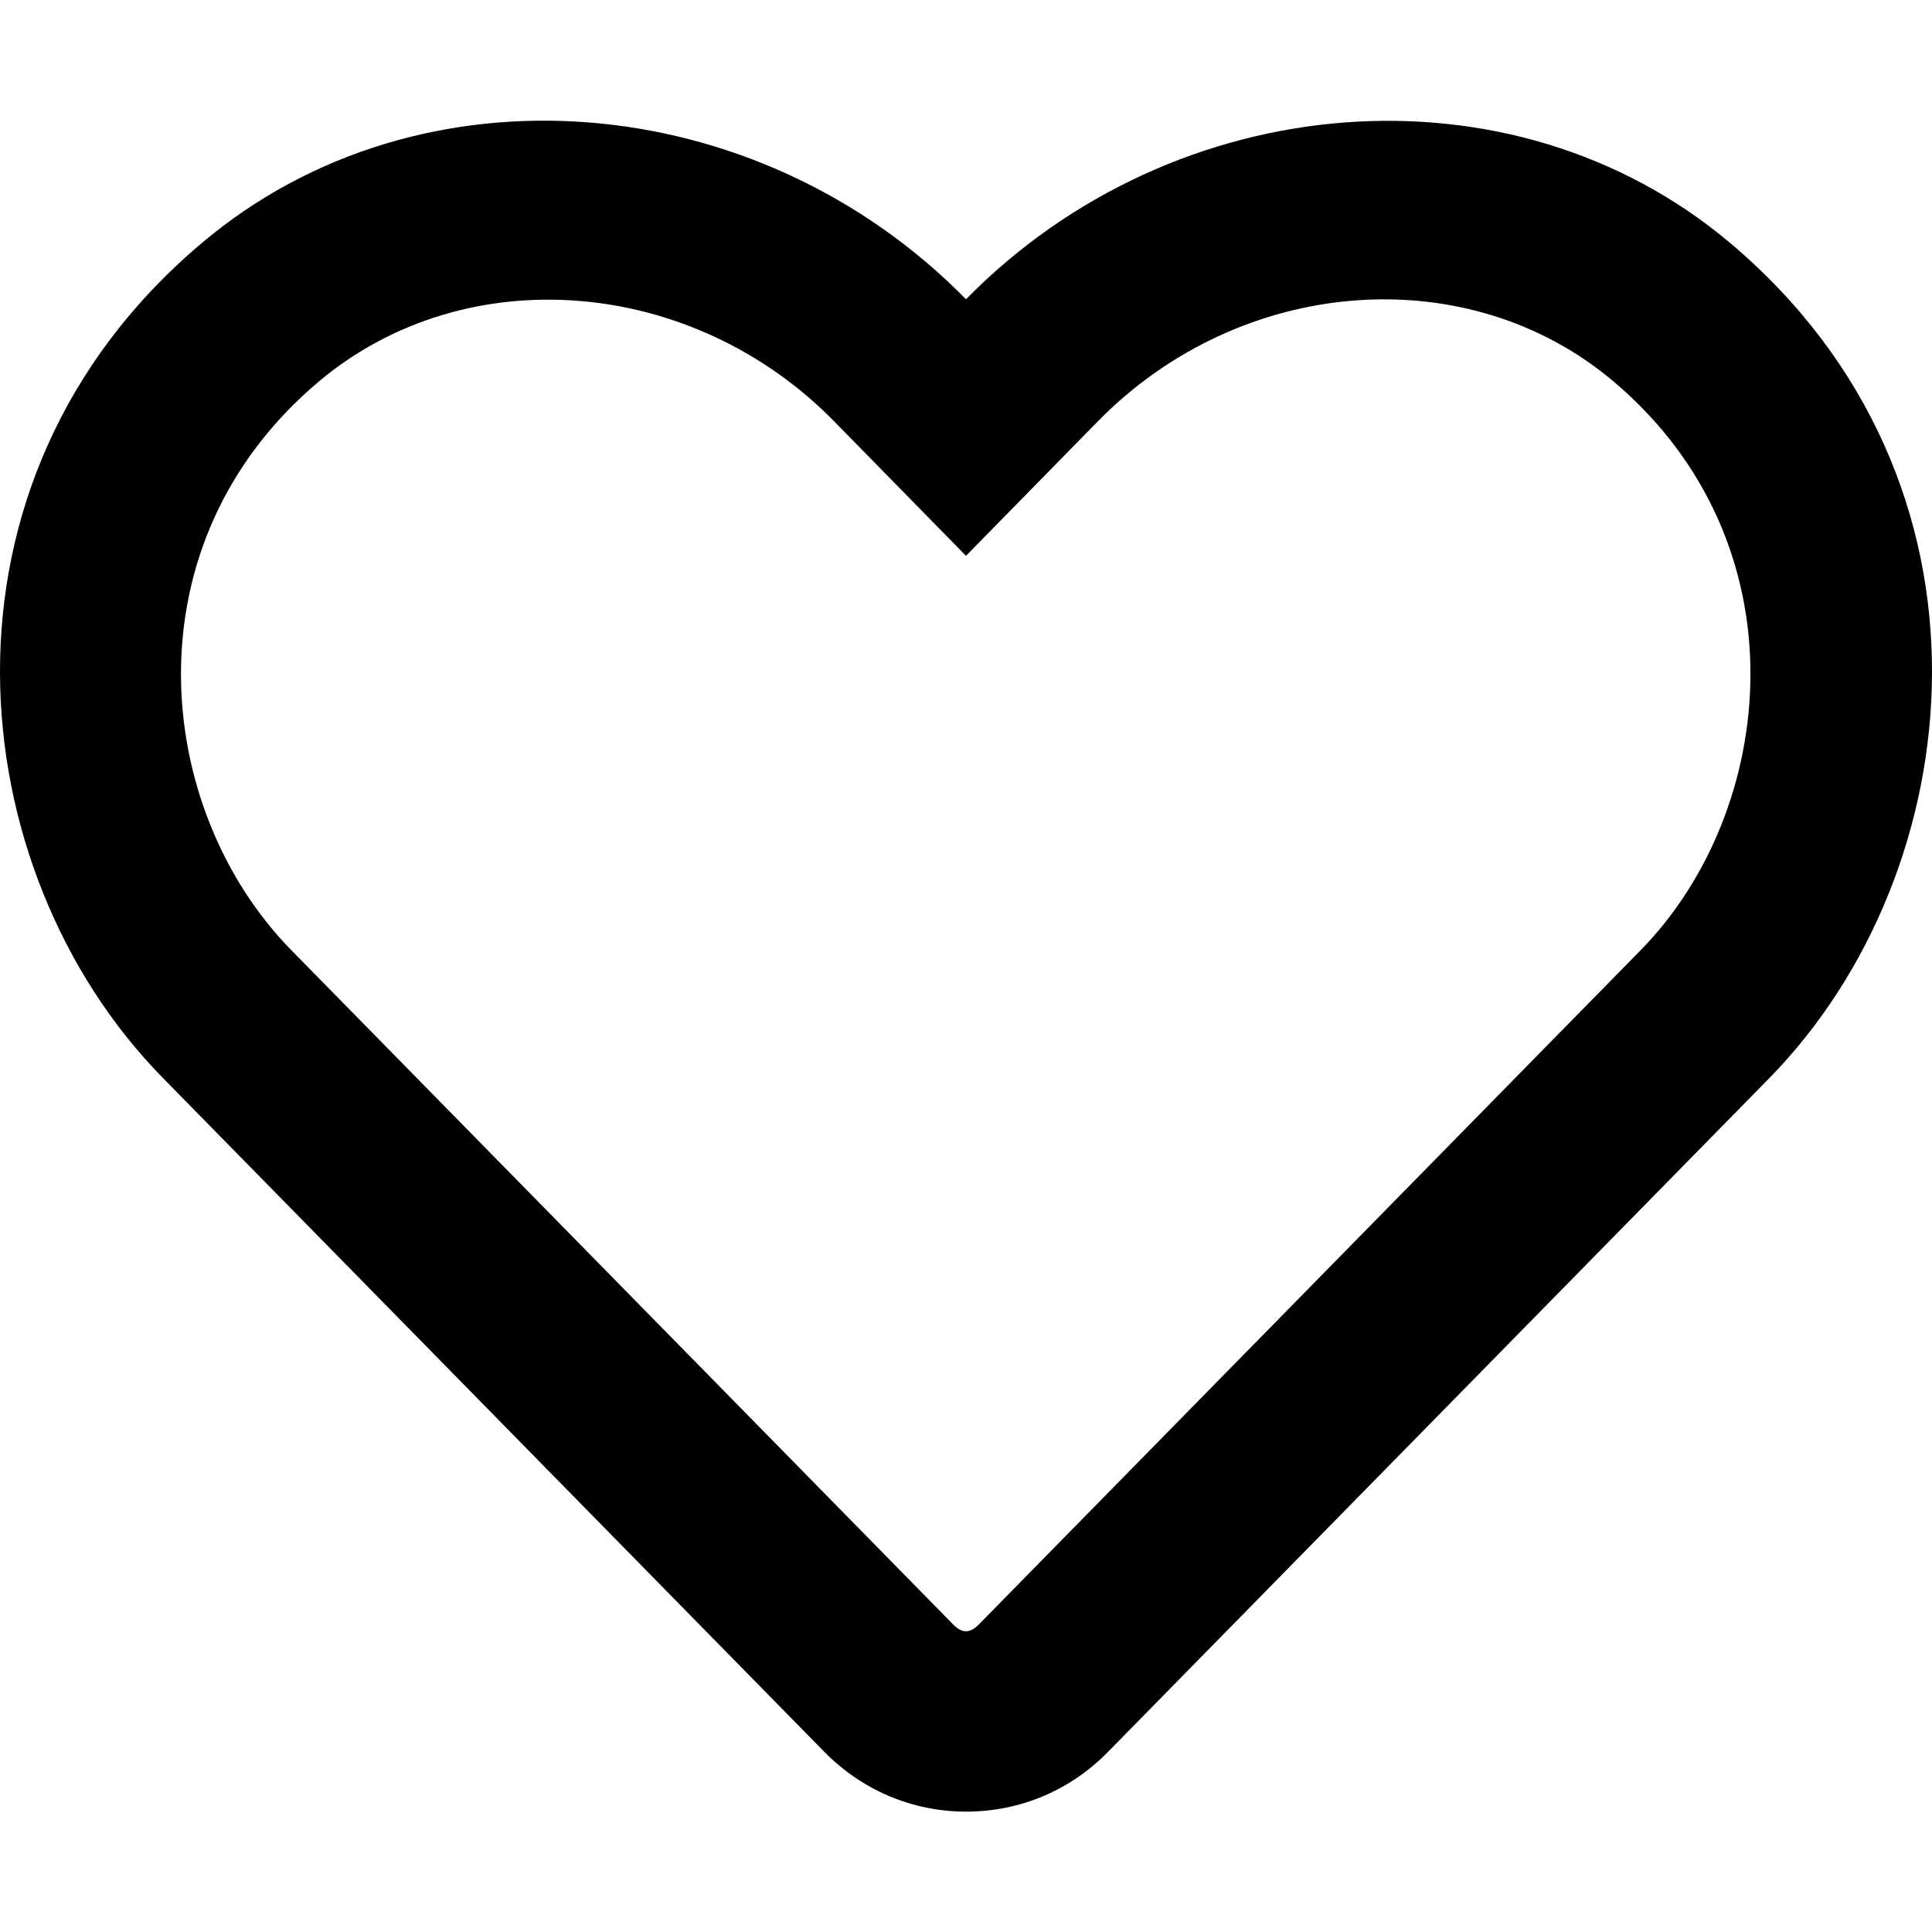
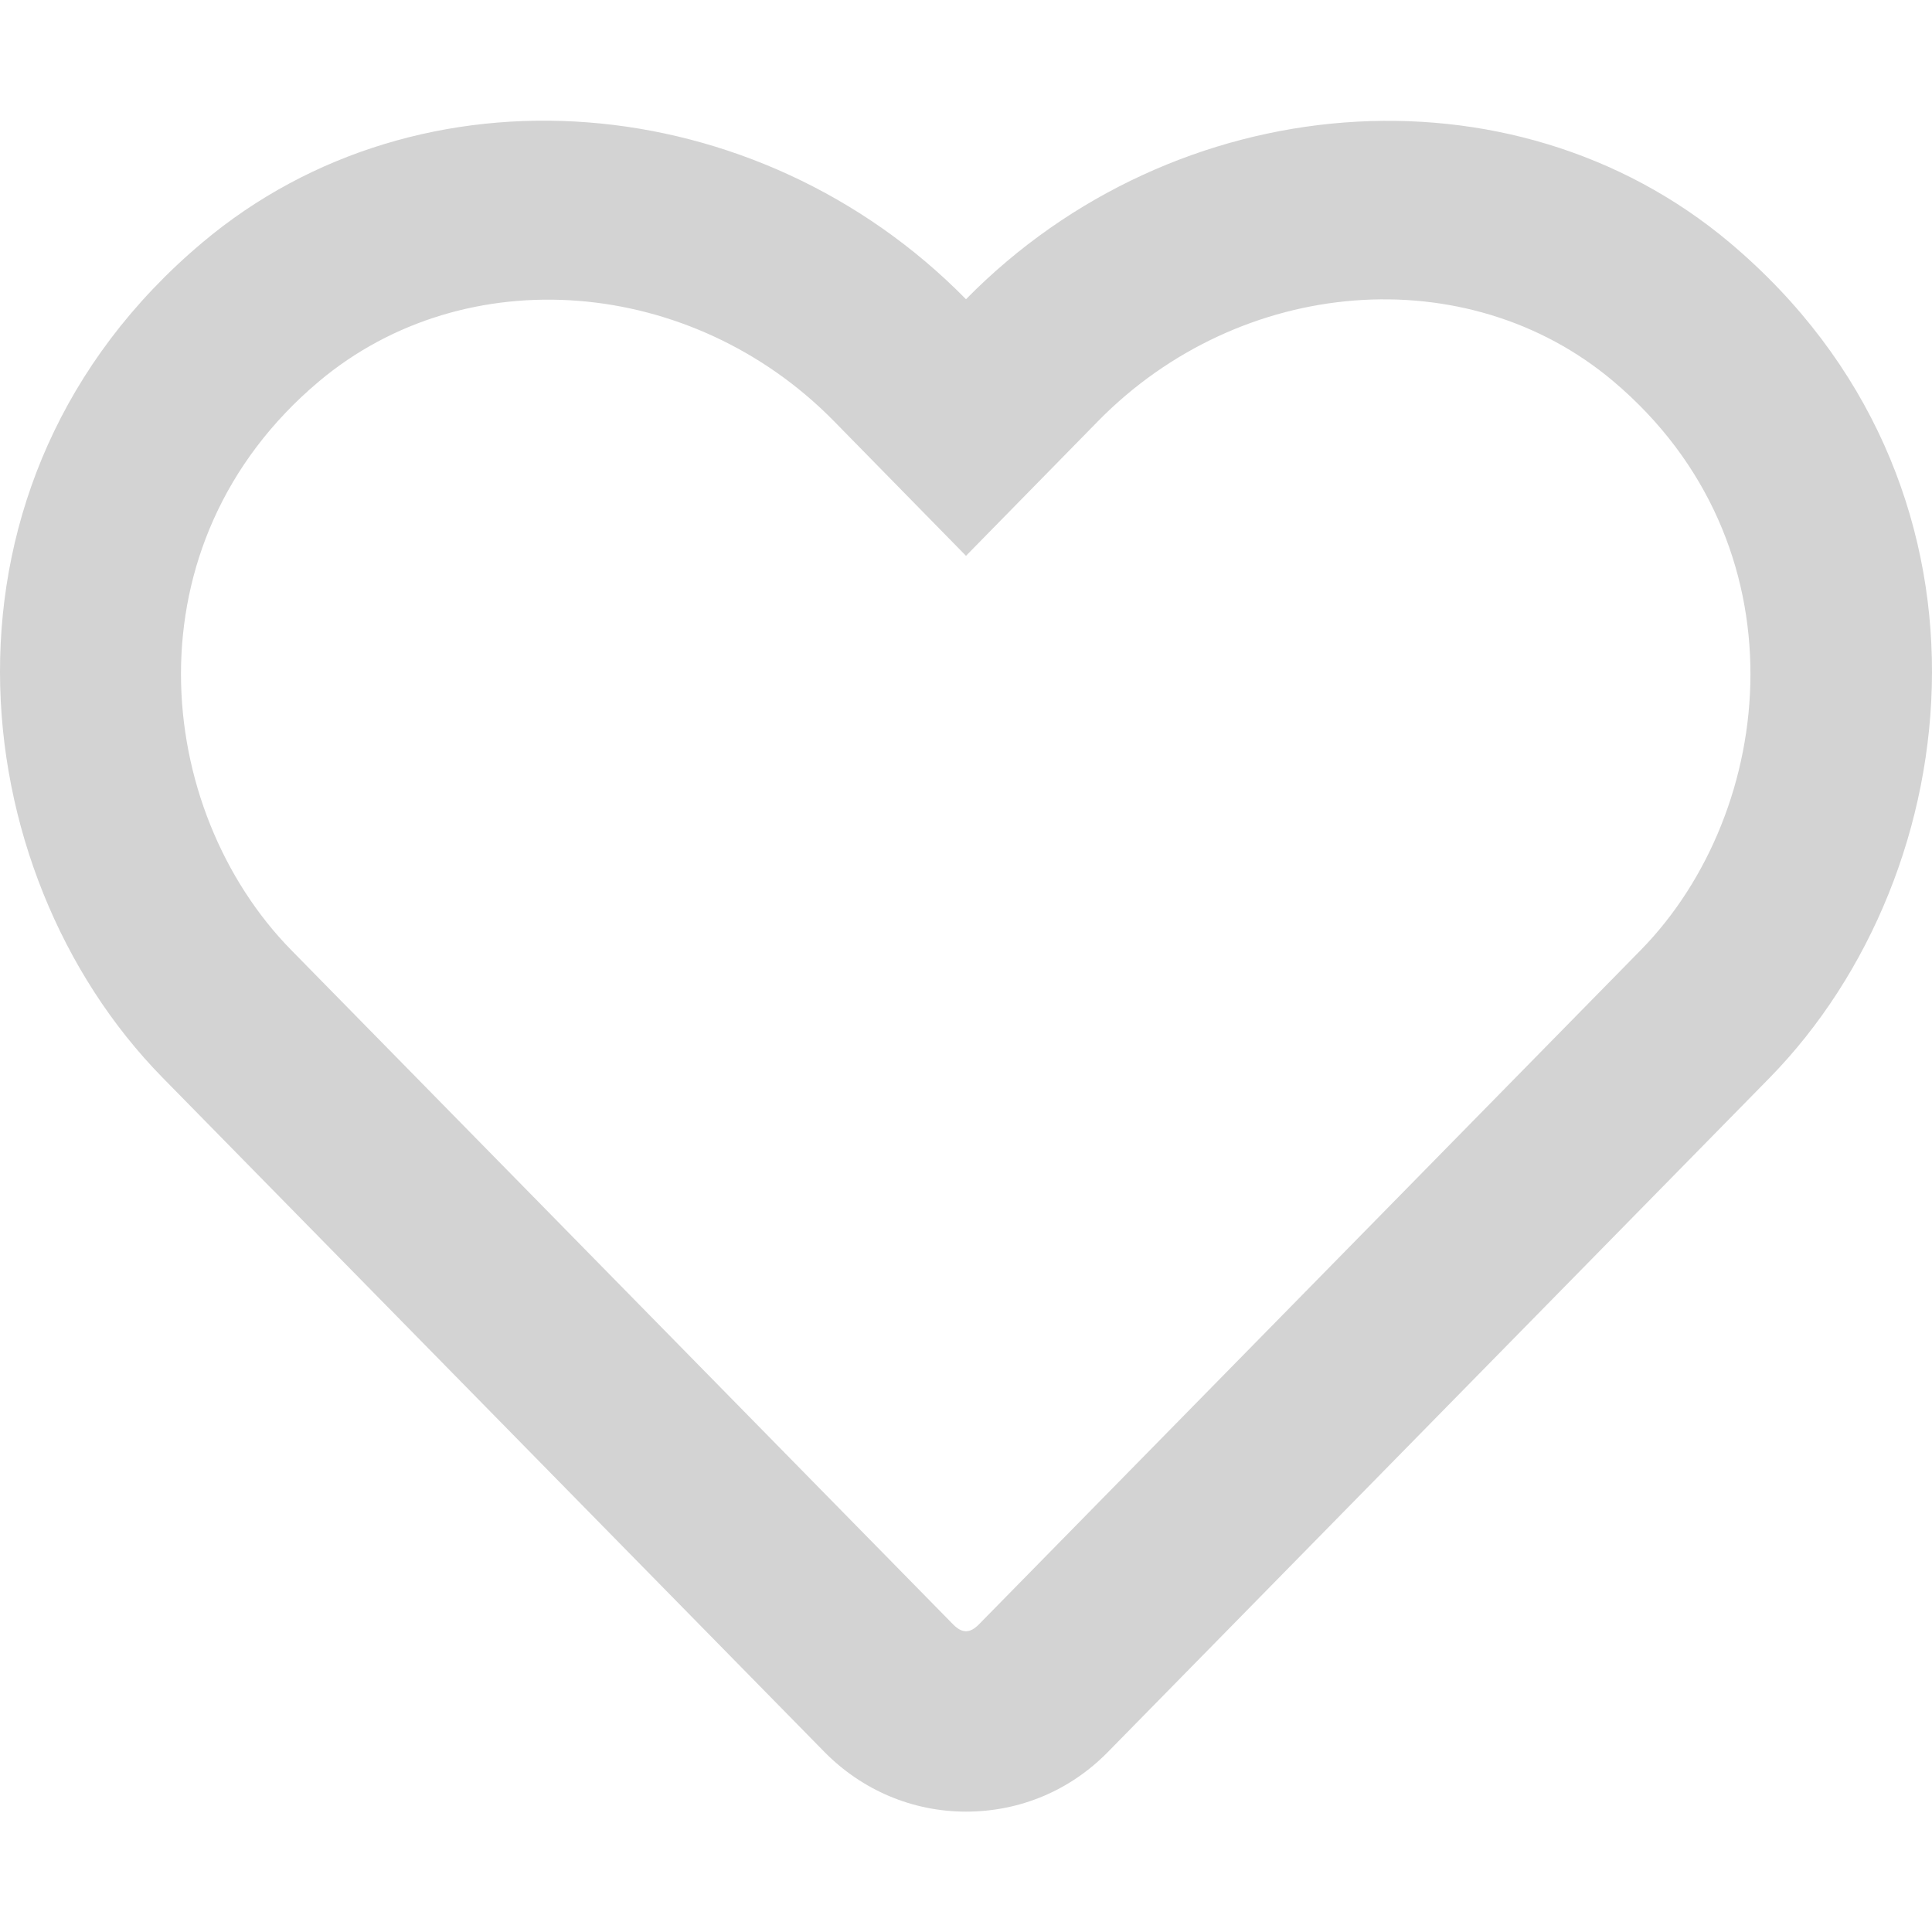
<svg xmlns="http://www.w3.org/2000/svg" aria-hidden="true" focusable="false" data-prefix="far" data-icon="heart" class="svg-inline--fa fa-heart fa-w-16" role="img" viewBox="0 0 512 512">
-   <path fill="currentColor" d="M458.4 64.3C400.6 15.7 311.3 23 256 79.3 200.7 23 111.4 15.6 53.6 64.3-21.6 127.6-10.6 230.8 43 285.5l175.4 178.7c10 10.2 23.4 15.9 37.6 15.9 14.3 0 27.6-5.6 37.6-15.8L469 285.6c53.5-54.7 64.7-157.9-10.6-221.3zm-23.6 187.5L259.4 430.5c-2.4 2.4-4.4 2.4-6.8 0L77.2 251.8c-36.5-37.2-43.9-107.6 7.3-150.7 38.9-32.7 98.9-27.8 136.5 10.5l35 35.7 35-35.7c37.8-38.5 97.8-43.2 136.5-10.6 51.1 43.1 43.5 113.9 7.3 150.8z" />
+   <path fill="lightgray" d="M458.4 64.3C400.6 15.7 311.3 23 256 79.3 200.7 23 111.4 15.6 53.6 64.3-21.6 127.6-10.6 230.8 43 285.5l175.4 178.7c10 10.2 23.4 15.9 37.6 15.9 14.3 0 27.6-5.6 37.6-15.8L469 285.6c53.5-54.7 64.7-157.9-10.6-221.3zm-23.6 187.5L259.4 430.5c-2.4 2.4-4.4 2.4-6.8 0L77.2 251.8c-36.5-37.2-43.9-107.6 7.3-150.7 38.9-32.7 98.9-27.8 136.5 10.5l35 35.7 35-35.7c37.8-38.5 97.8-43.2 136.5-10.6 51.1 43.1 43.5 113.9 7.3 150.8z" />
</svg>
